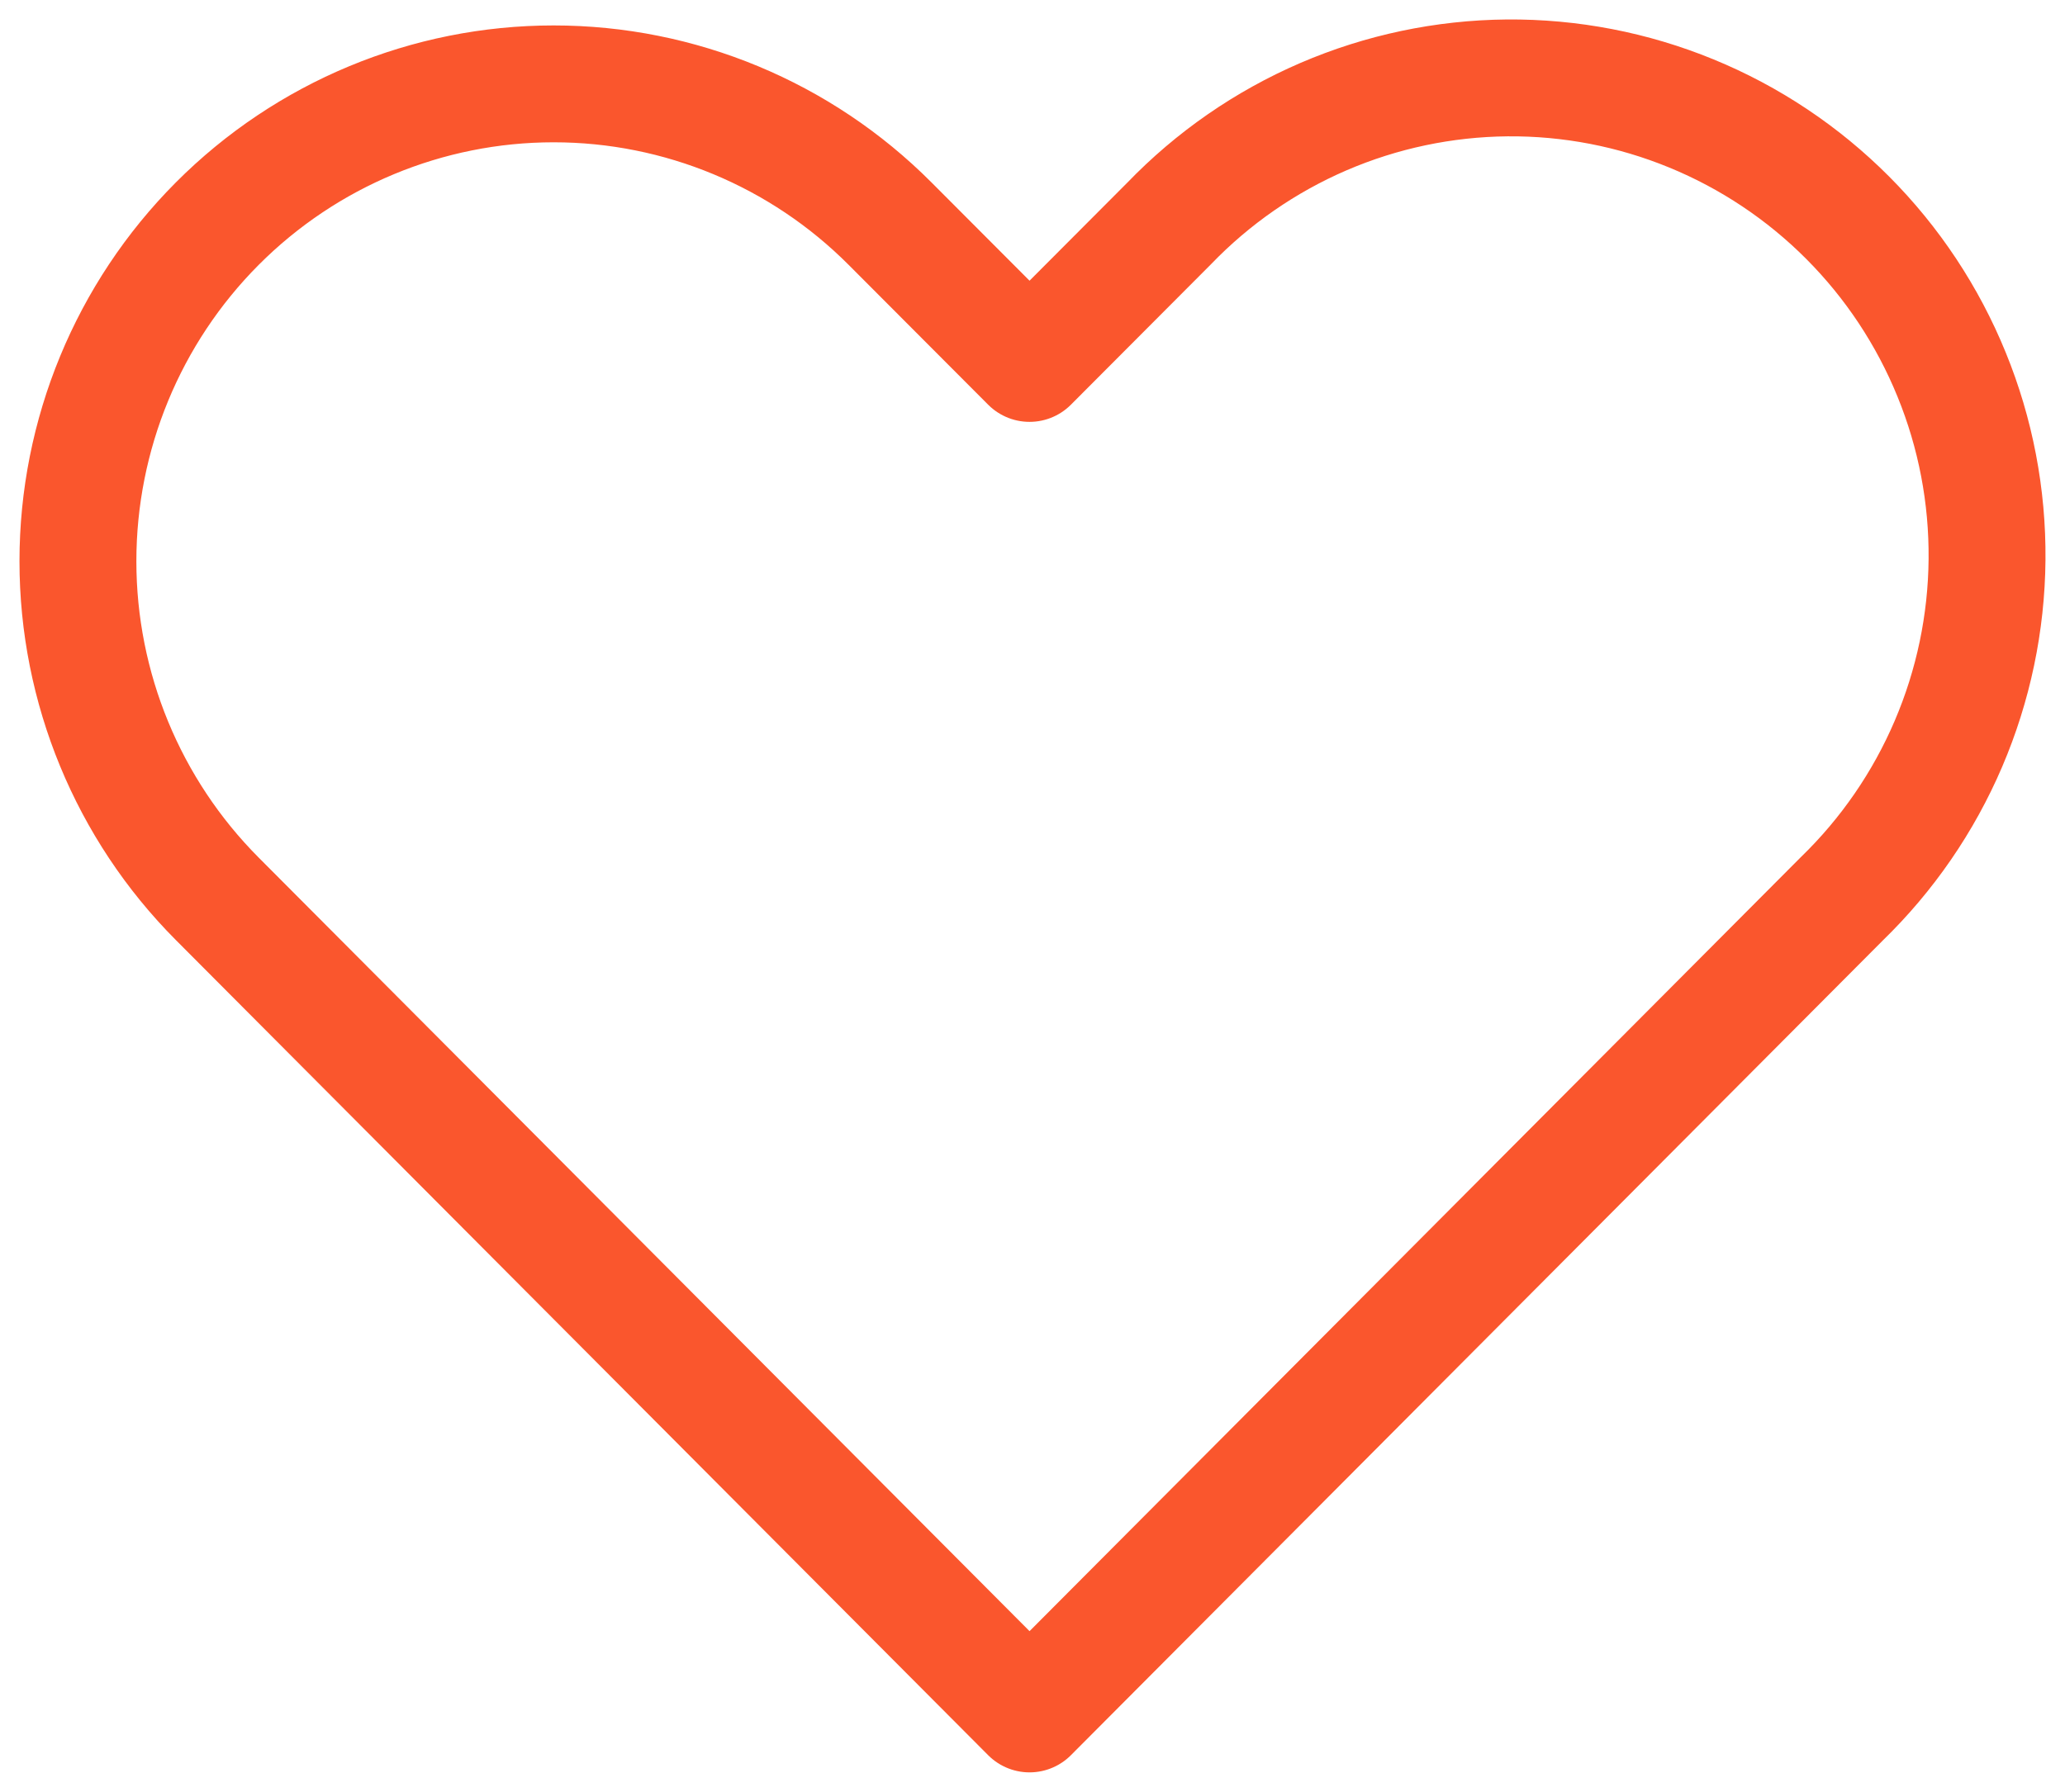
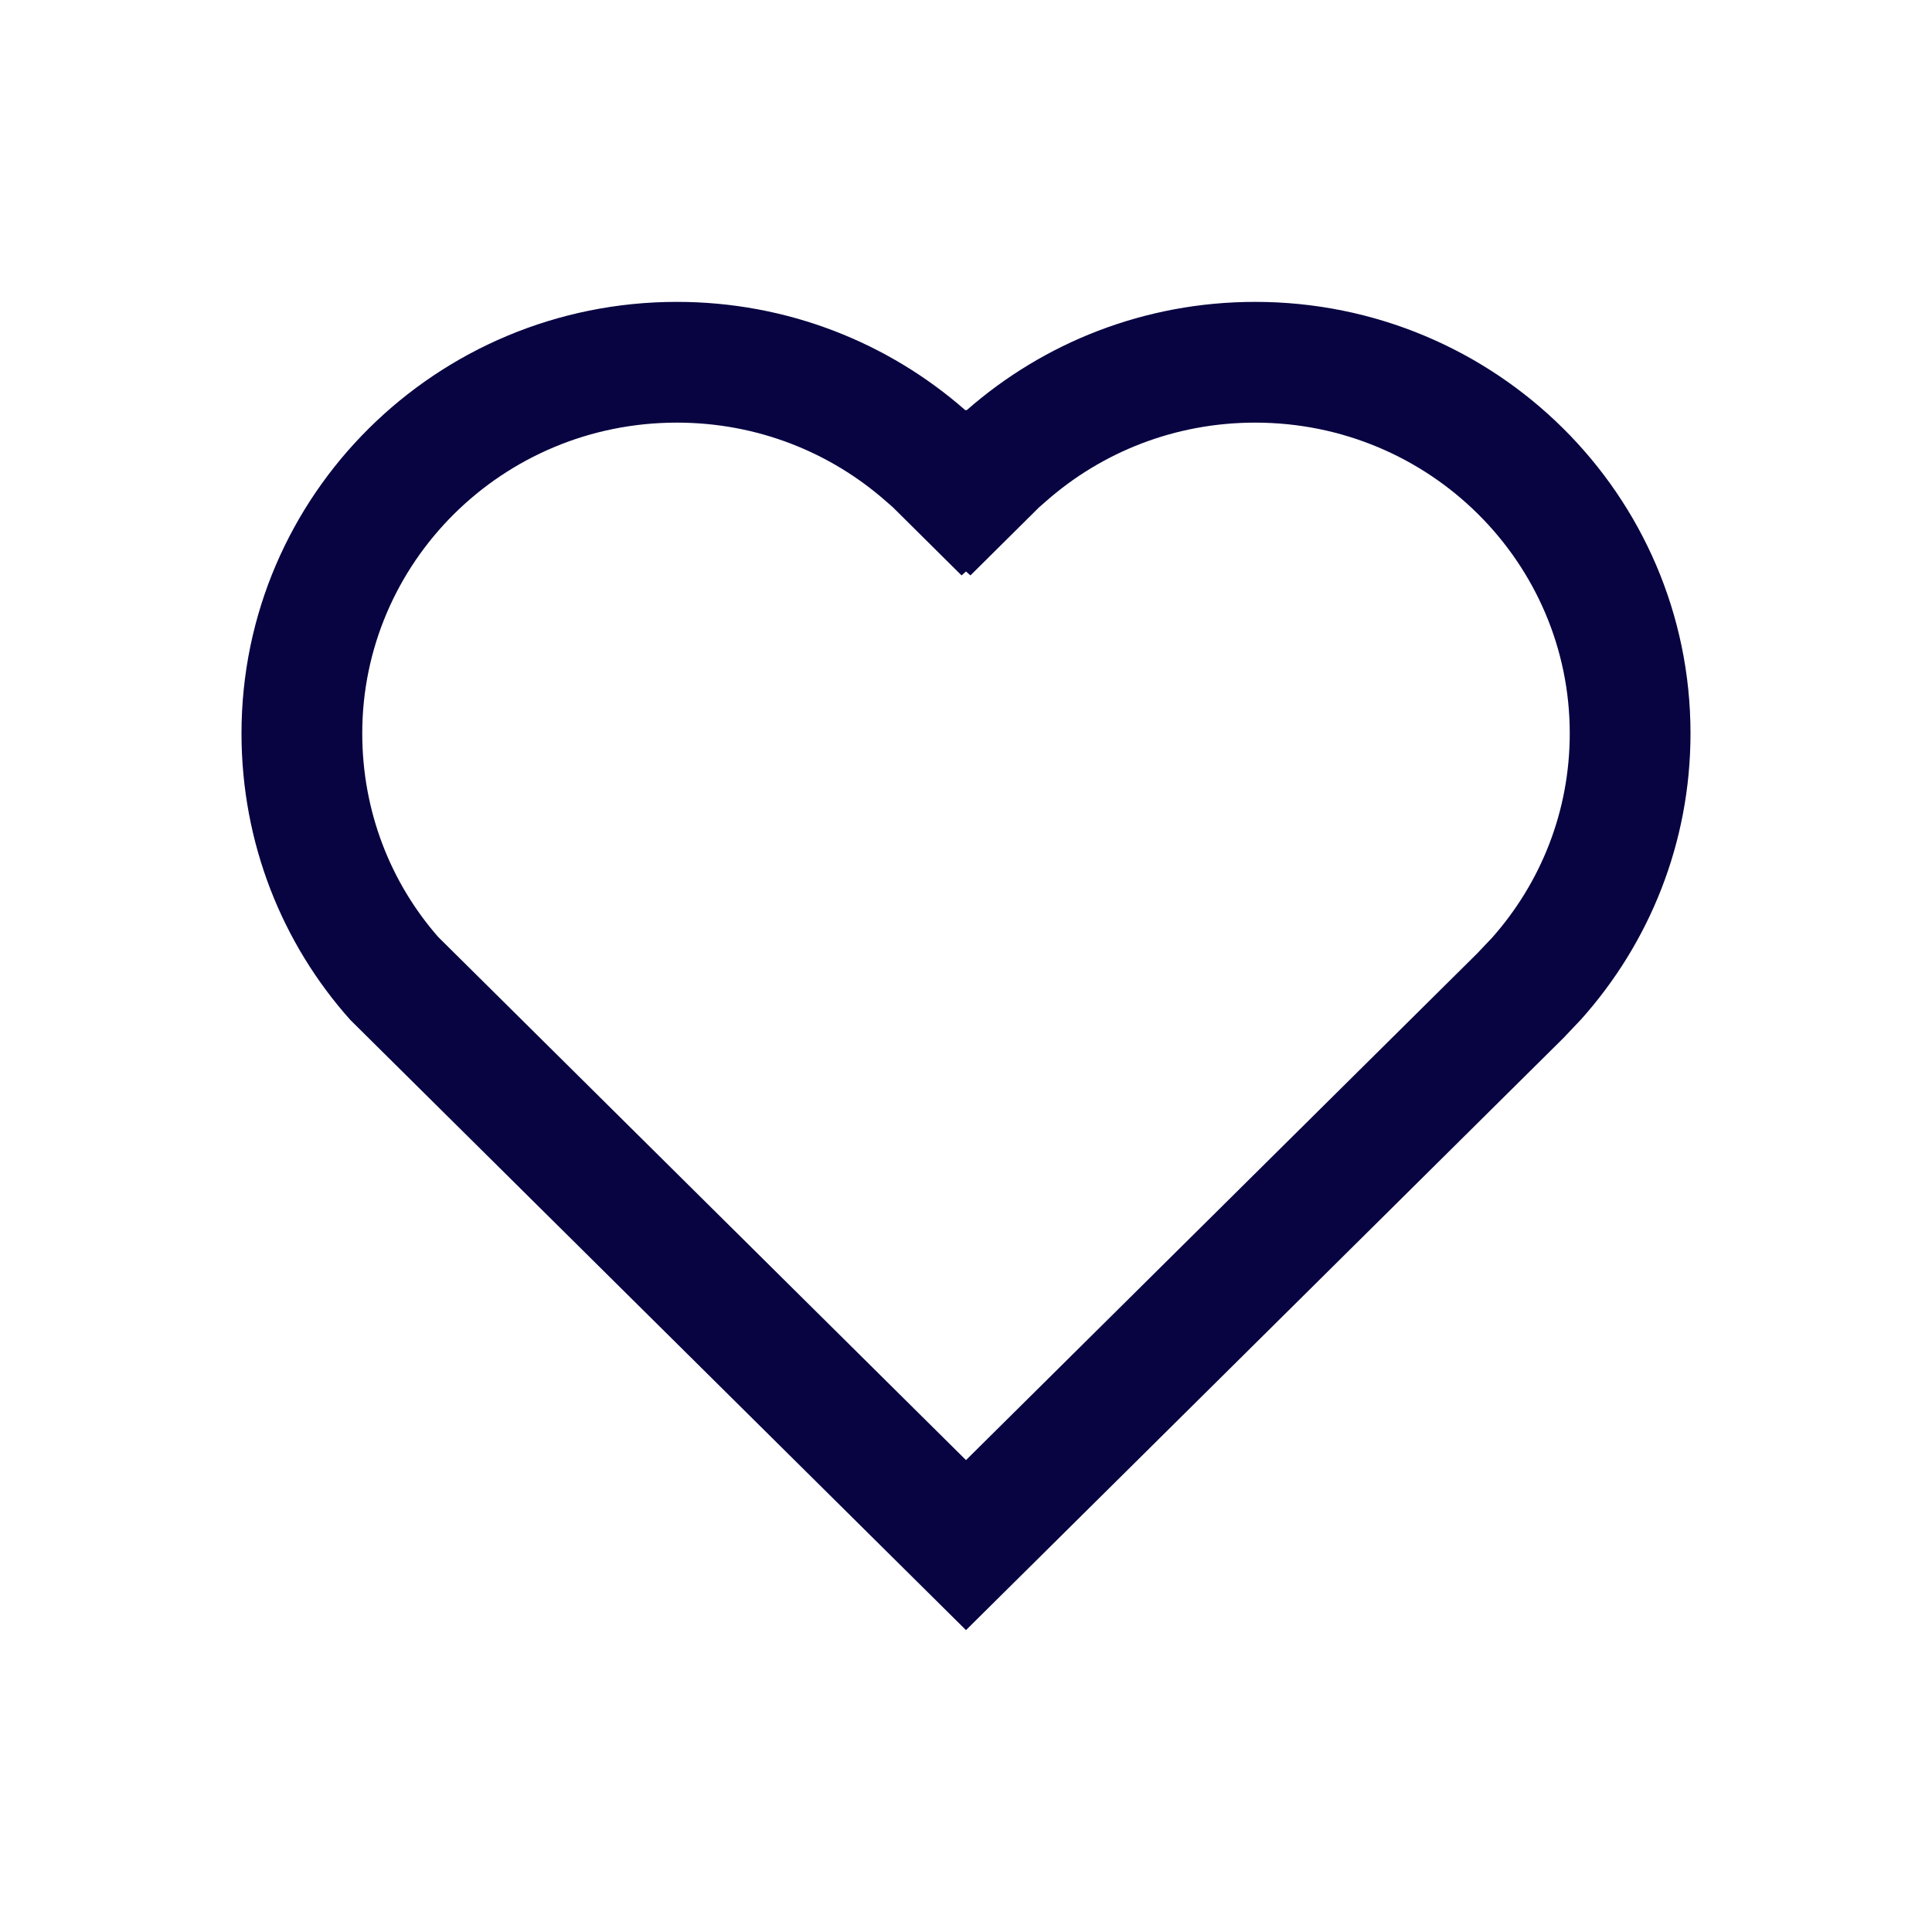
- <svg xmlns="http://www.w3.org/2000/svg" width="53" height="46" viewBox="0 0 53 46" fill="none">
-   <path fill-rule="evenodd" clip-rule="evenodd" d="M5.576 5.742C7.866 3.444 10.972 2.153 14.21 2.153C17.449 2.153 20.555 3.444 22.845 5.742L26.424 9.33L30.002 5.742C31.129 4.571 32.476 3.638 33.966 2.995C35.456 2.353 37.059 2.015 38.681 2C40.302 1.986 41.911 2.296 43.412 2.913C44.913 3.529 46.276 4.439 47.423 5.59C48.57 6.741 49.476 8.109 50.09 9.616C50.705 11.122 51.014 12.736 50.999 14.364C50.985 15.991 50.648 17.6 50.008 19.095C49.368 20.591 48.438 21.943 47.272 23.074L26.424 44L5.576 23.074C3.286 20.775 2 17.658 2 14.408C2 11.158 3.286 8.041 5.576 5.742Z" stroke="#FA562D" stroke-width="3" stroke-linejoin="round" />
+ <svg xmlns="http://www.w3.org/2000/svg" width="800px" height="800px" viewBox="0 0 24 24" fill="none">
+   <path fill-rule="evenodd" clip-rule="evenodd" d="M11.993 5.097C11.039 4.259 9.783 3.75 8.408 3.75C5.421 3.75 3 6.15 3 9.11C3 10.473 3.506 11.724 4.352 12.67L12 20.25L19.422 12.894L19.641 12.663C20.487 11.717 21 10.473 21 9.11C21 6.15 18.579 3.75 15.592 3.75C14.217 3.75 12.961 4.259 12.007 5.097L12 5.09L11.993 5.097ZM12 7.099L12.055 7.148L12.908 6.302L12.997 6.224C13.687 5.618 14.593 5.25 15.592 5.25C17.763 5.25 19.5 6.991 19.5 9.11C19.5 10.081 19.139 10.967 18.536 11.648L18.349 11.845L12 18.138L5.443 11.639C4.854 10.966 4.5 10.081 4.5 9.11C4.5 6.991 6.237 5.25 8.408 5.25C9.407 5.25 10.313 5.618 11.003 6.224L11.092 6.302L11.945 7.148L12 7.099Z" fill="#080341" />
</svg>
